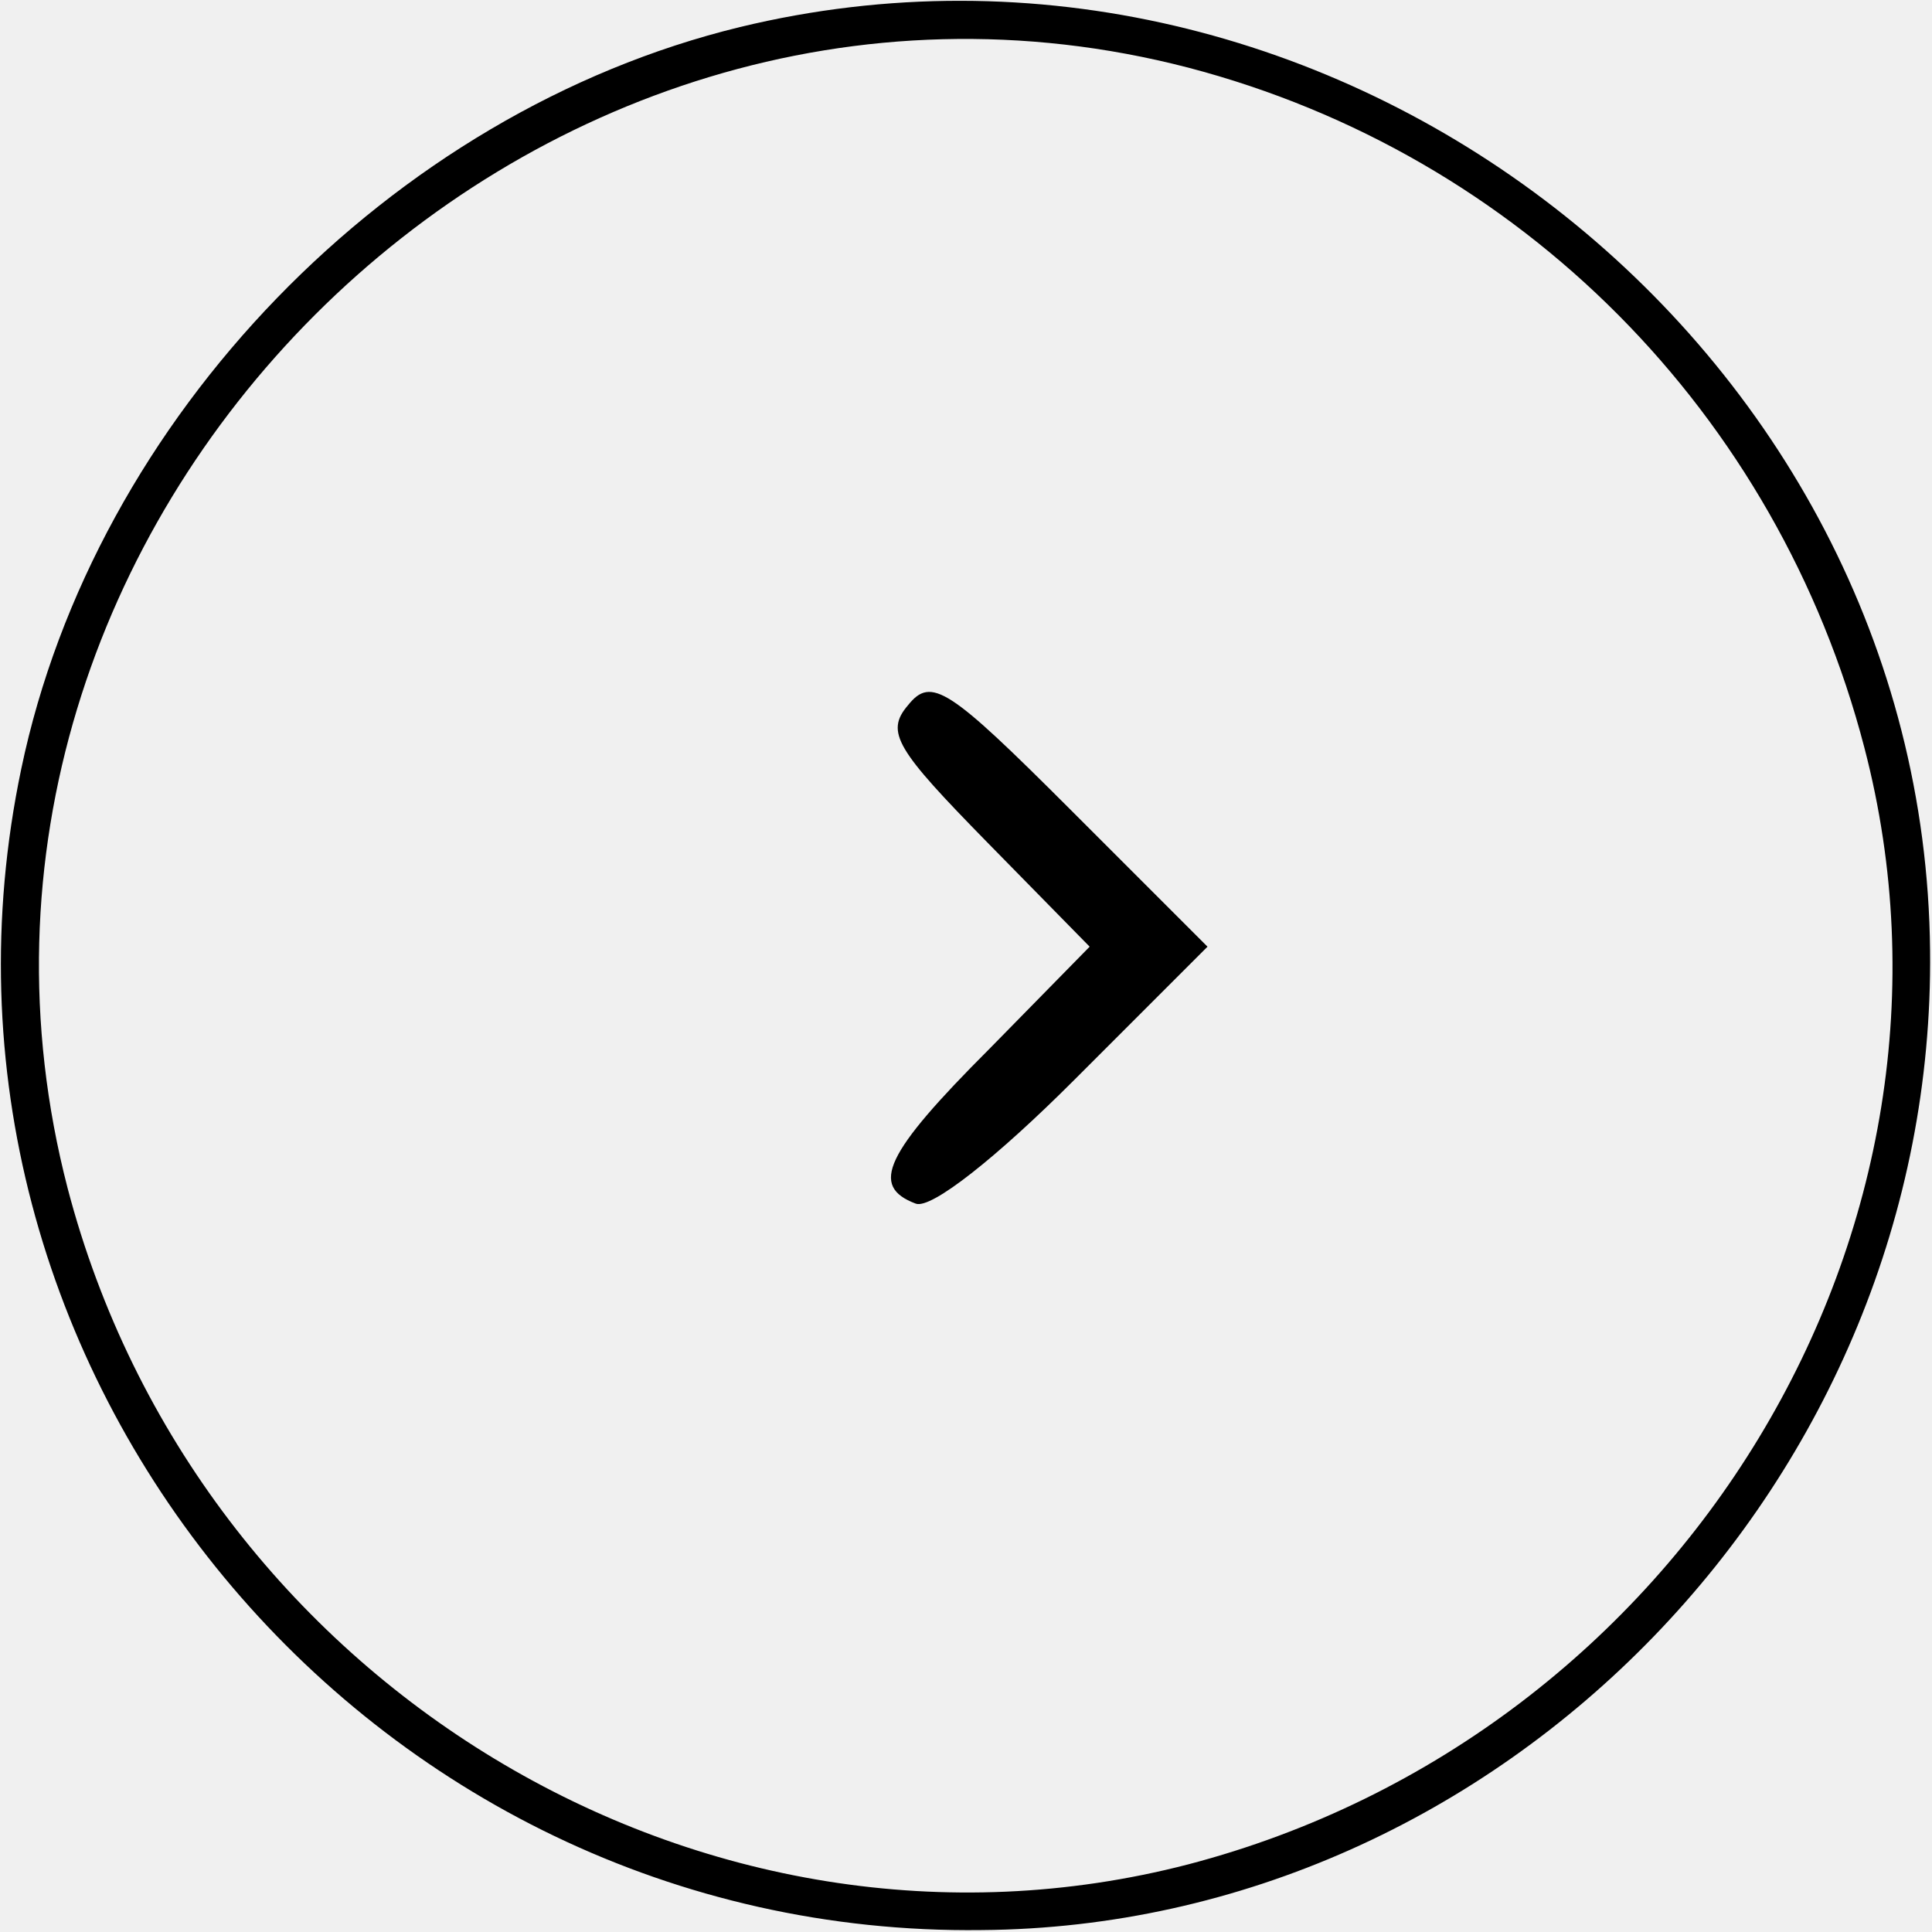
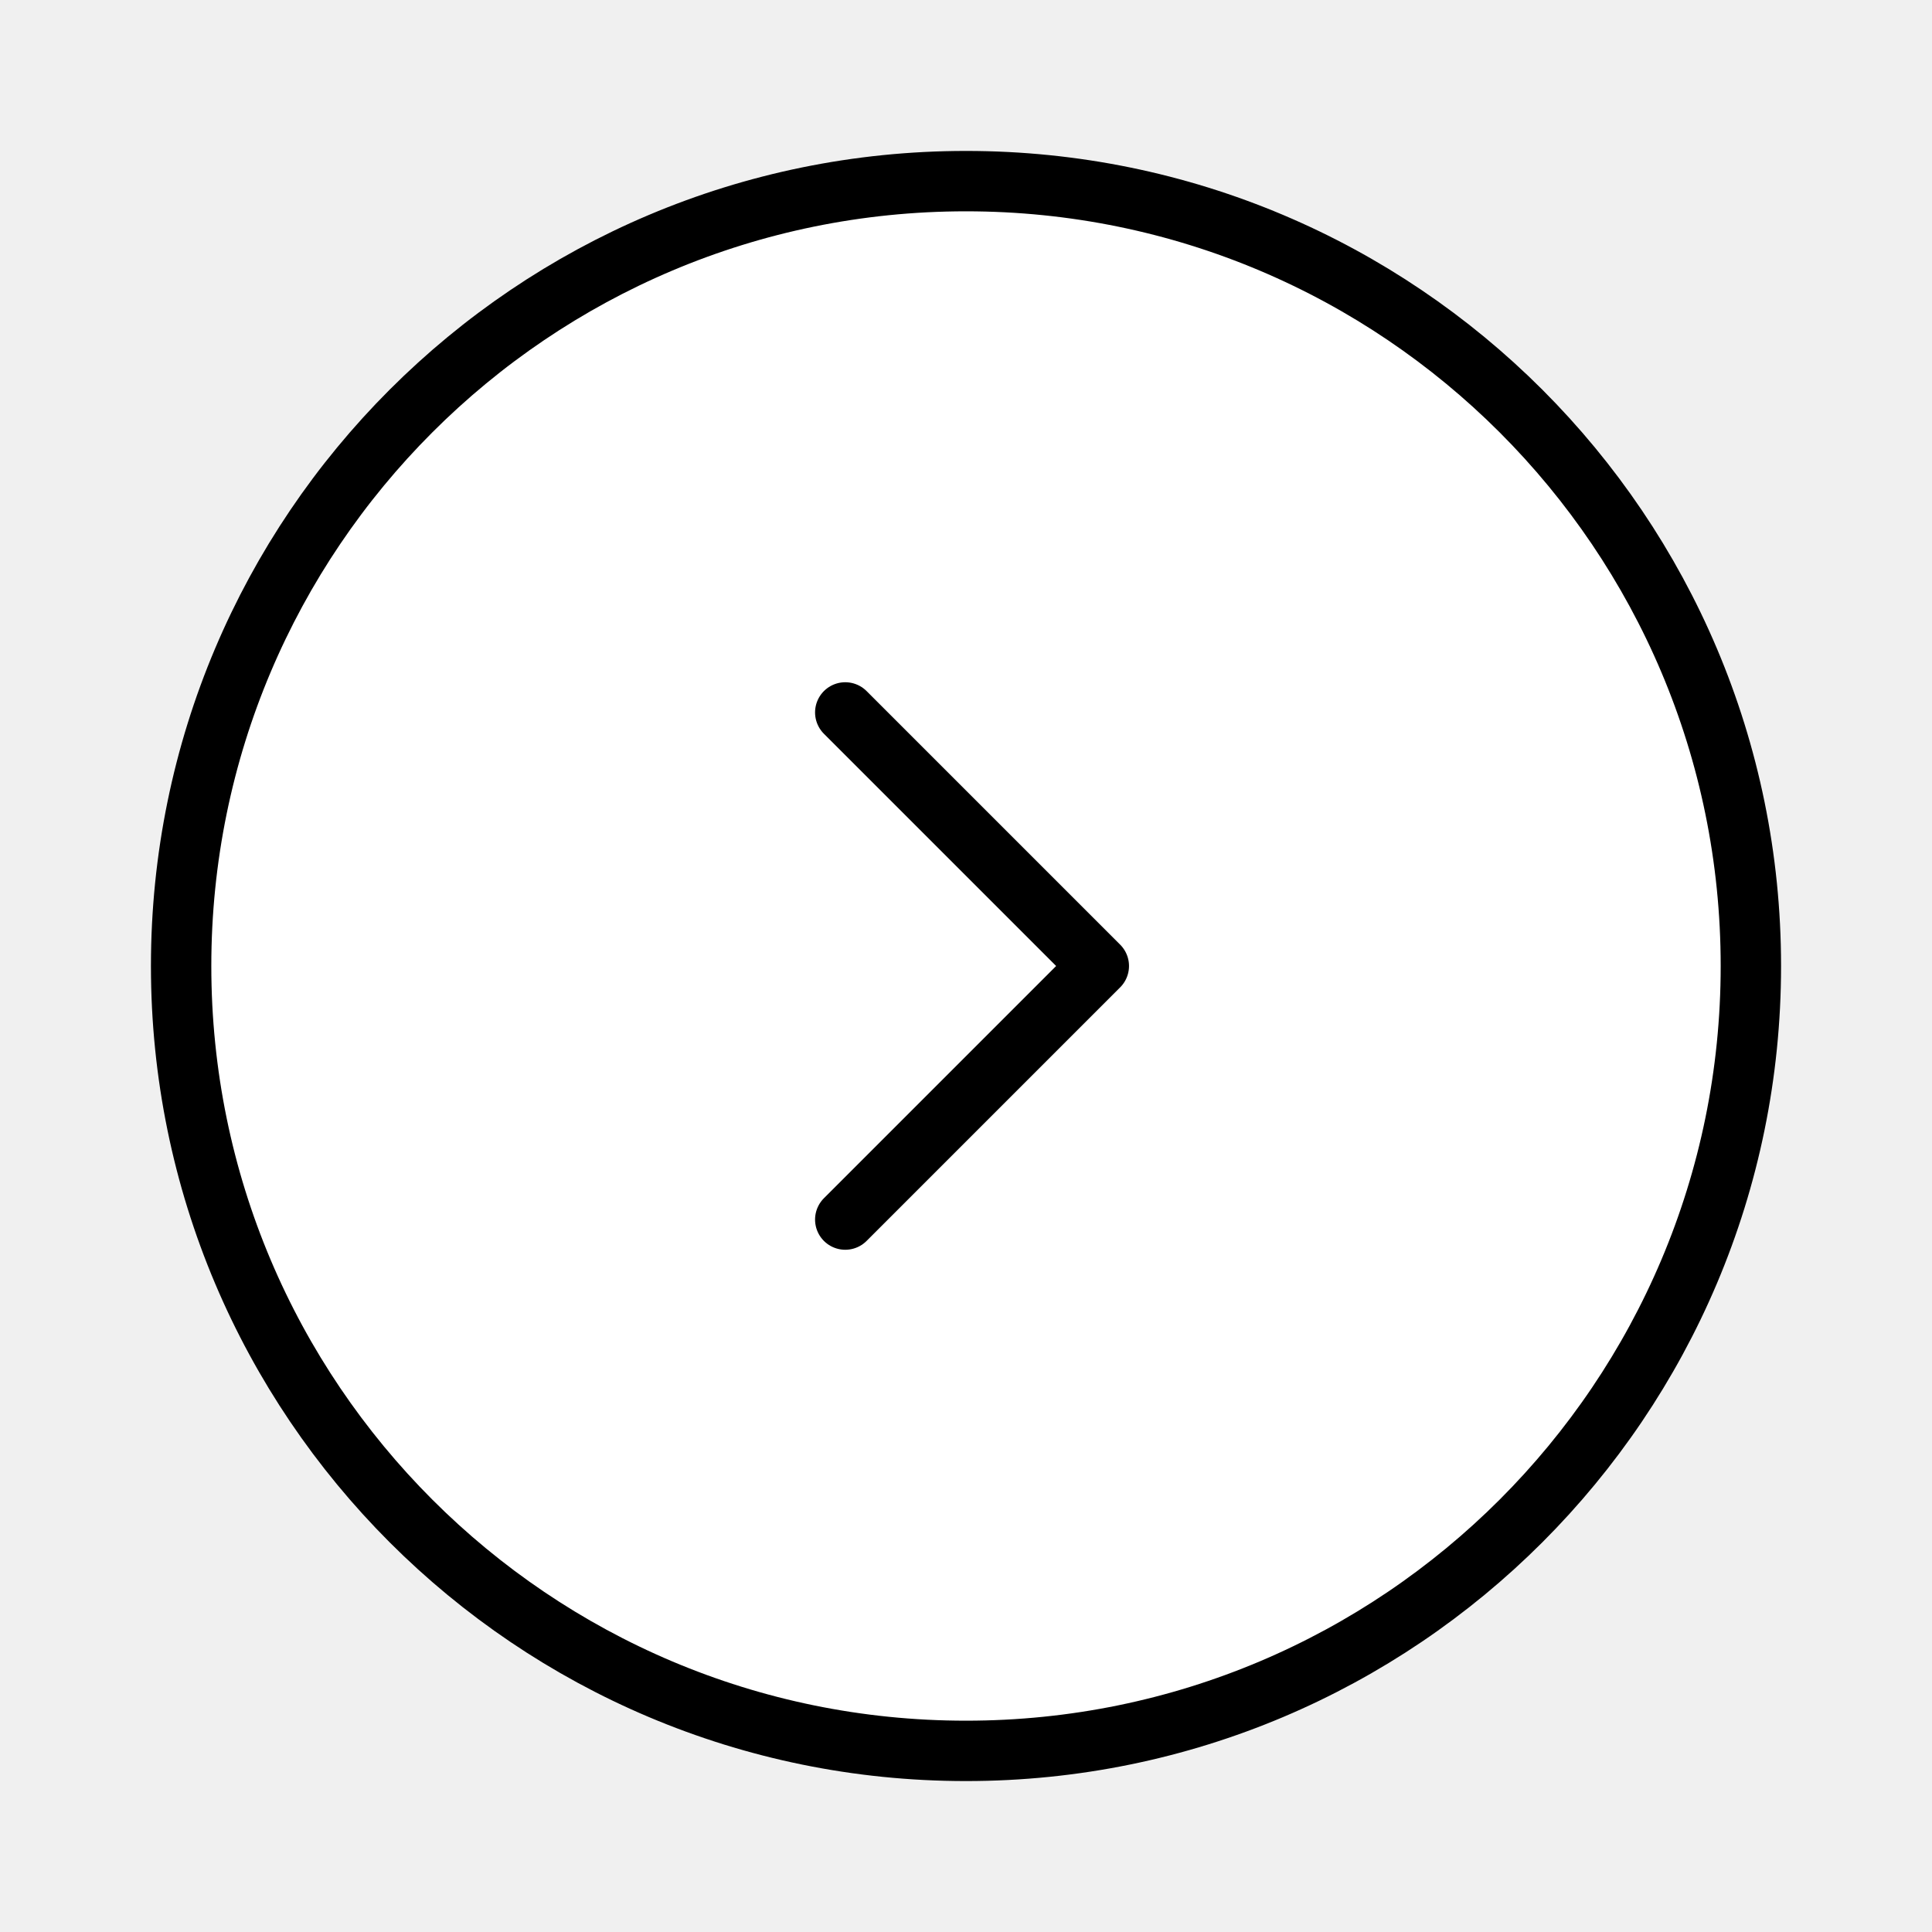
- <svg xmlns="http://www.w3.org/2000/svg" version="1.0" width="100pt" height="100pt" viewBox="0 0 100 100" preserveAspectRatio="xMidYMid meet">
-   <g transform="translate(0,100) scale(0.1,-0.1)" fill="#000000" stroke="none">
-     <path d="M383 986 c-181 -44 -334 -202 -372 -384 -65 -310 179 -605 497 -601 270 2 494 234 491 507 -3 314 -310 552 -616 478z m232 -21 c172 -45 305 -179 350 -352 65 -249 -94 -511 -350 -578 -251 -65 -513 94 -580 350 -89 343 237 669 580 580z" />
-     <path d="M470 635 c-12 -14 -6 -23 41 -71 l53 -54 -52 -53 c-54 -54 -62 -71 -38 -80 8 -3 42 24 82 64 l69 69 -71 71 c-63 63 -72 69 -84 54z" />
-   </g>
+ <svg xmlns="http://www.w3.org/2000/svg" width="64" height="64" viewBox="0 0 32 32">
+   <circle cx="16" cy="16" r="13" fill="white" stroke="currentColor" stroke-width="1" />
+   <polyline points="14,11.8 18.2,16 14,20.2" fill="none" stroke="currentColor" stroke-width="1" stroke-linecap="round" stroke-linejoin="round" />
</svg>
